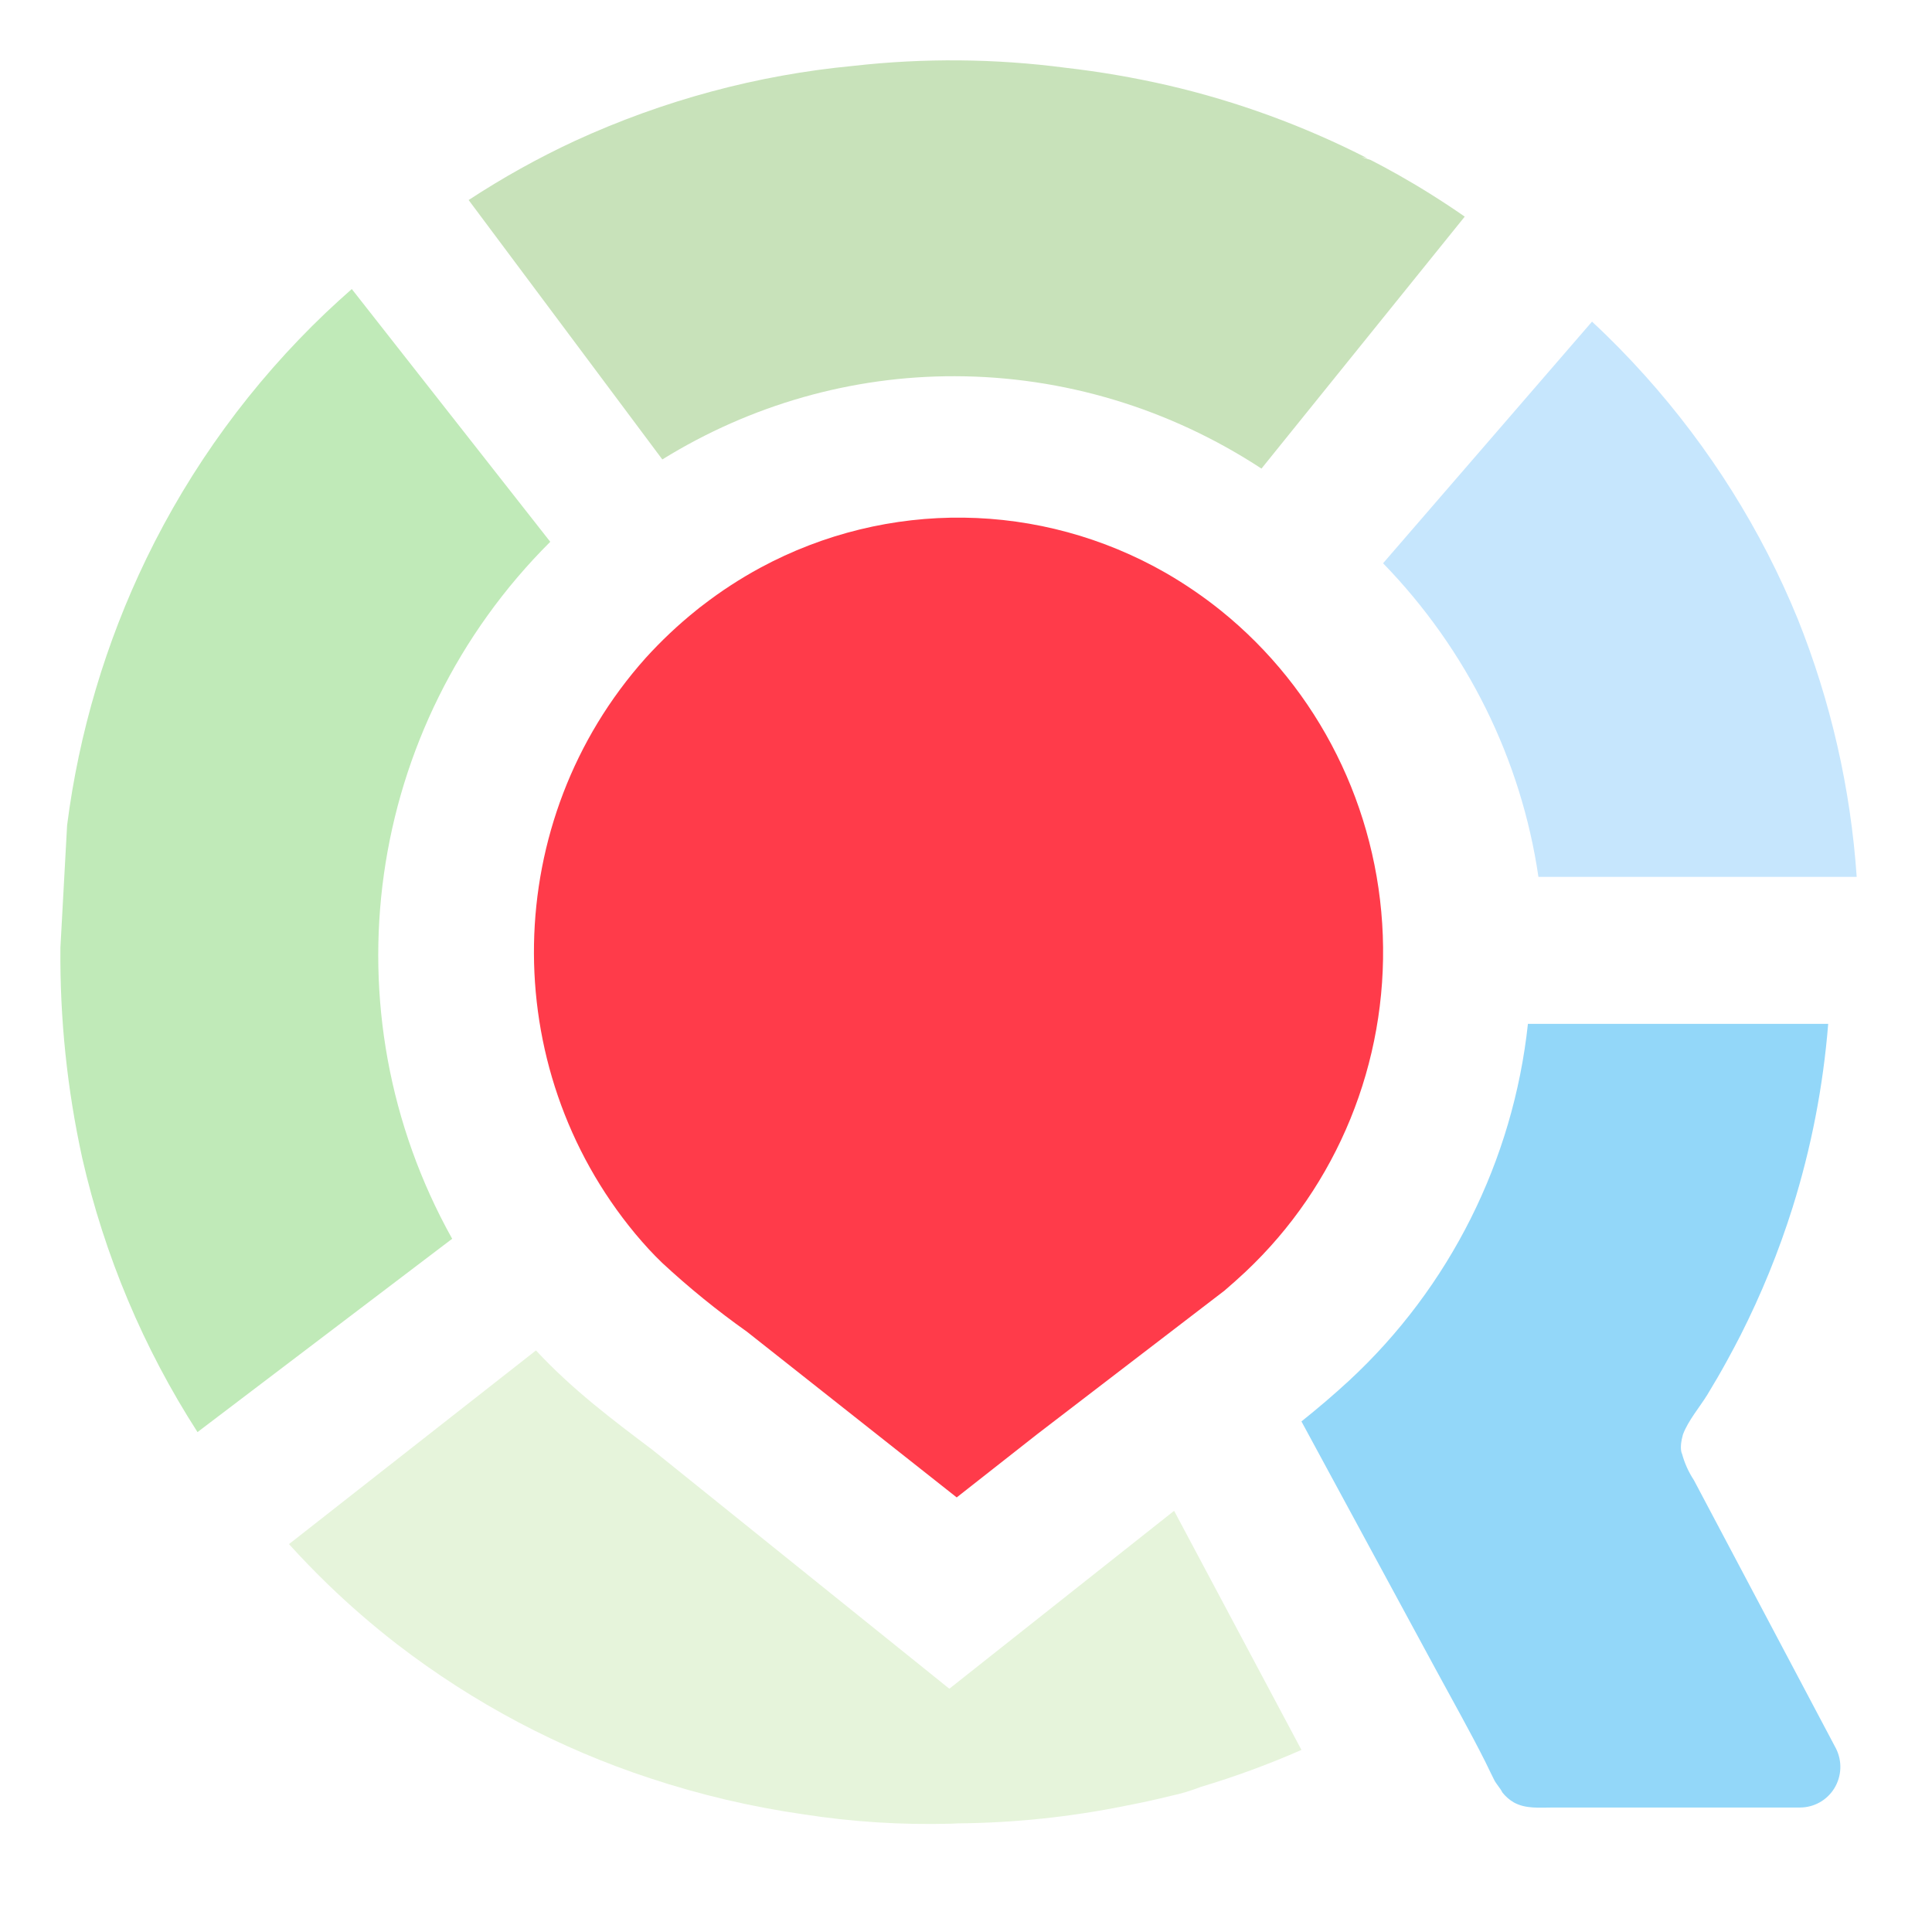
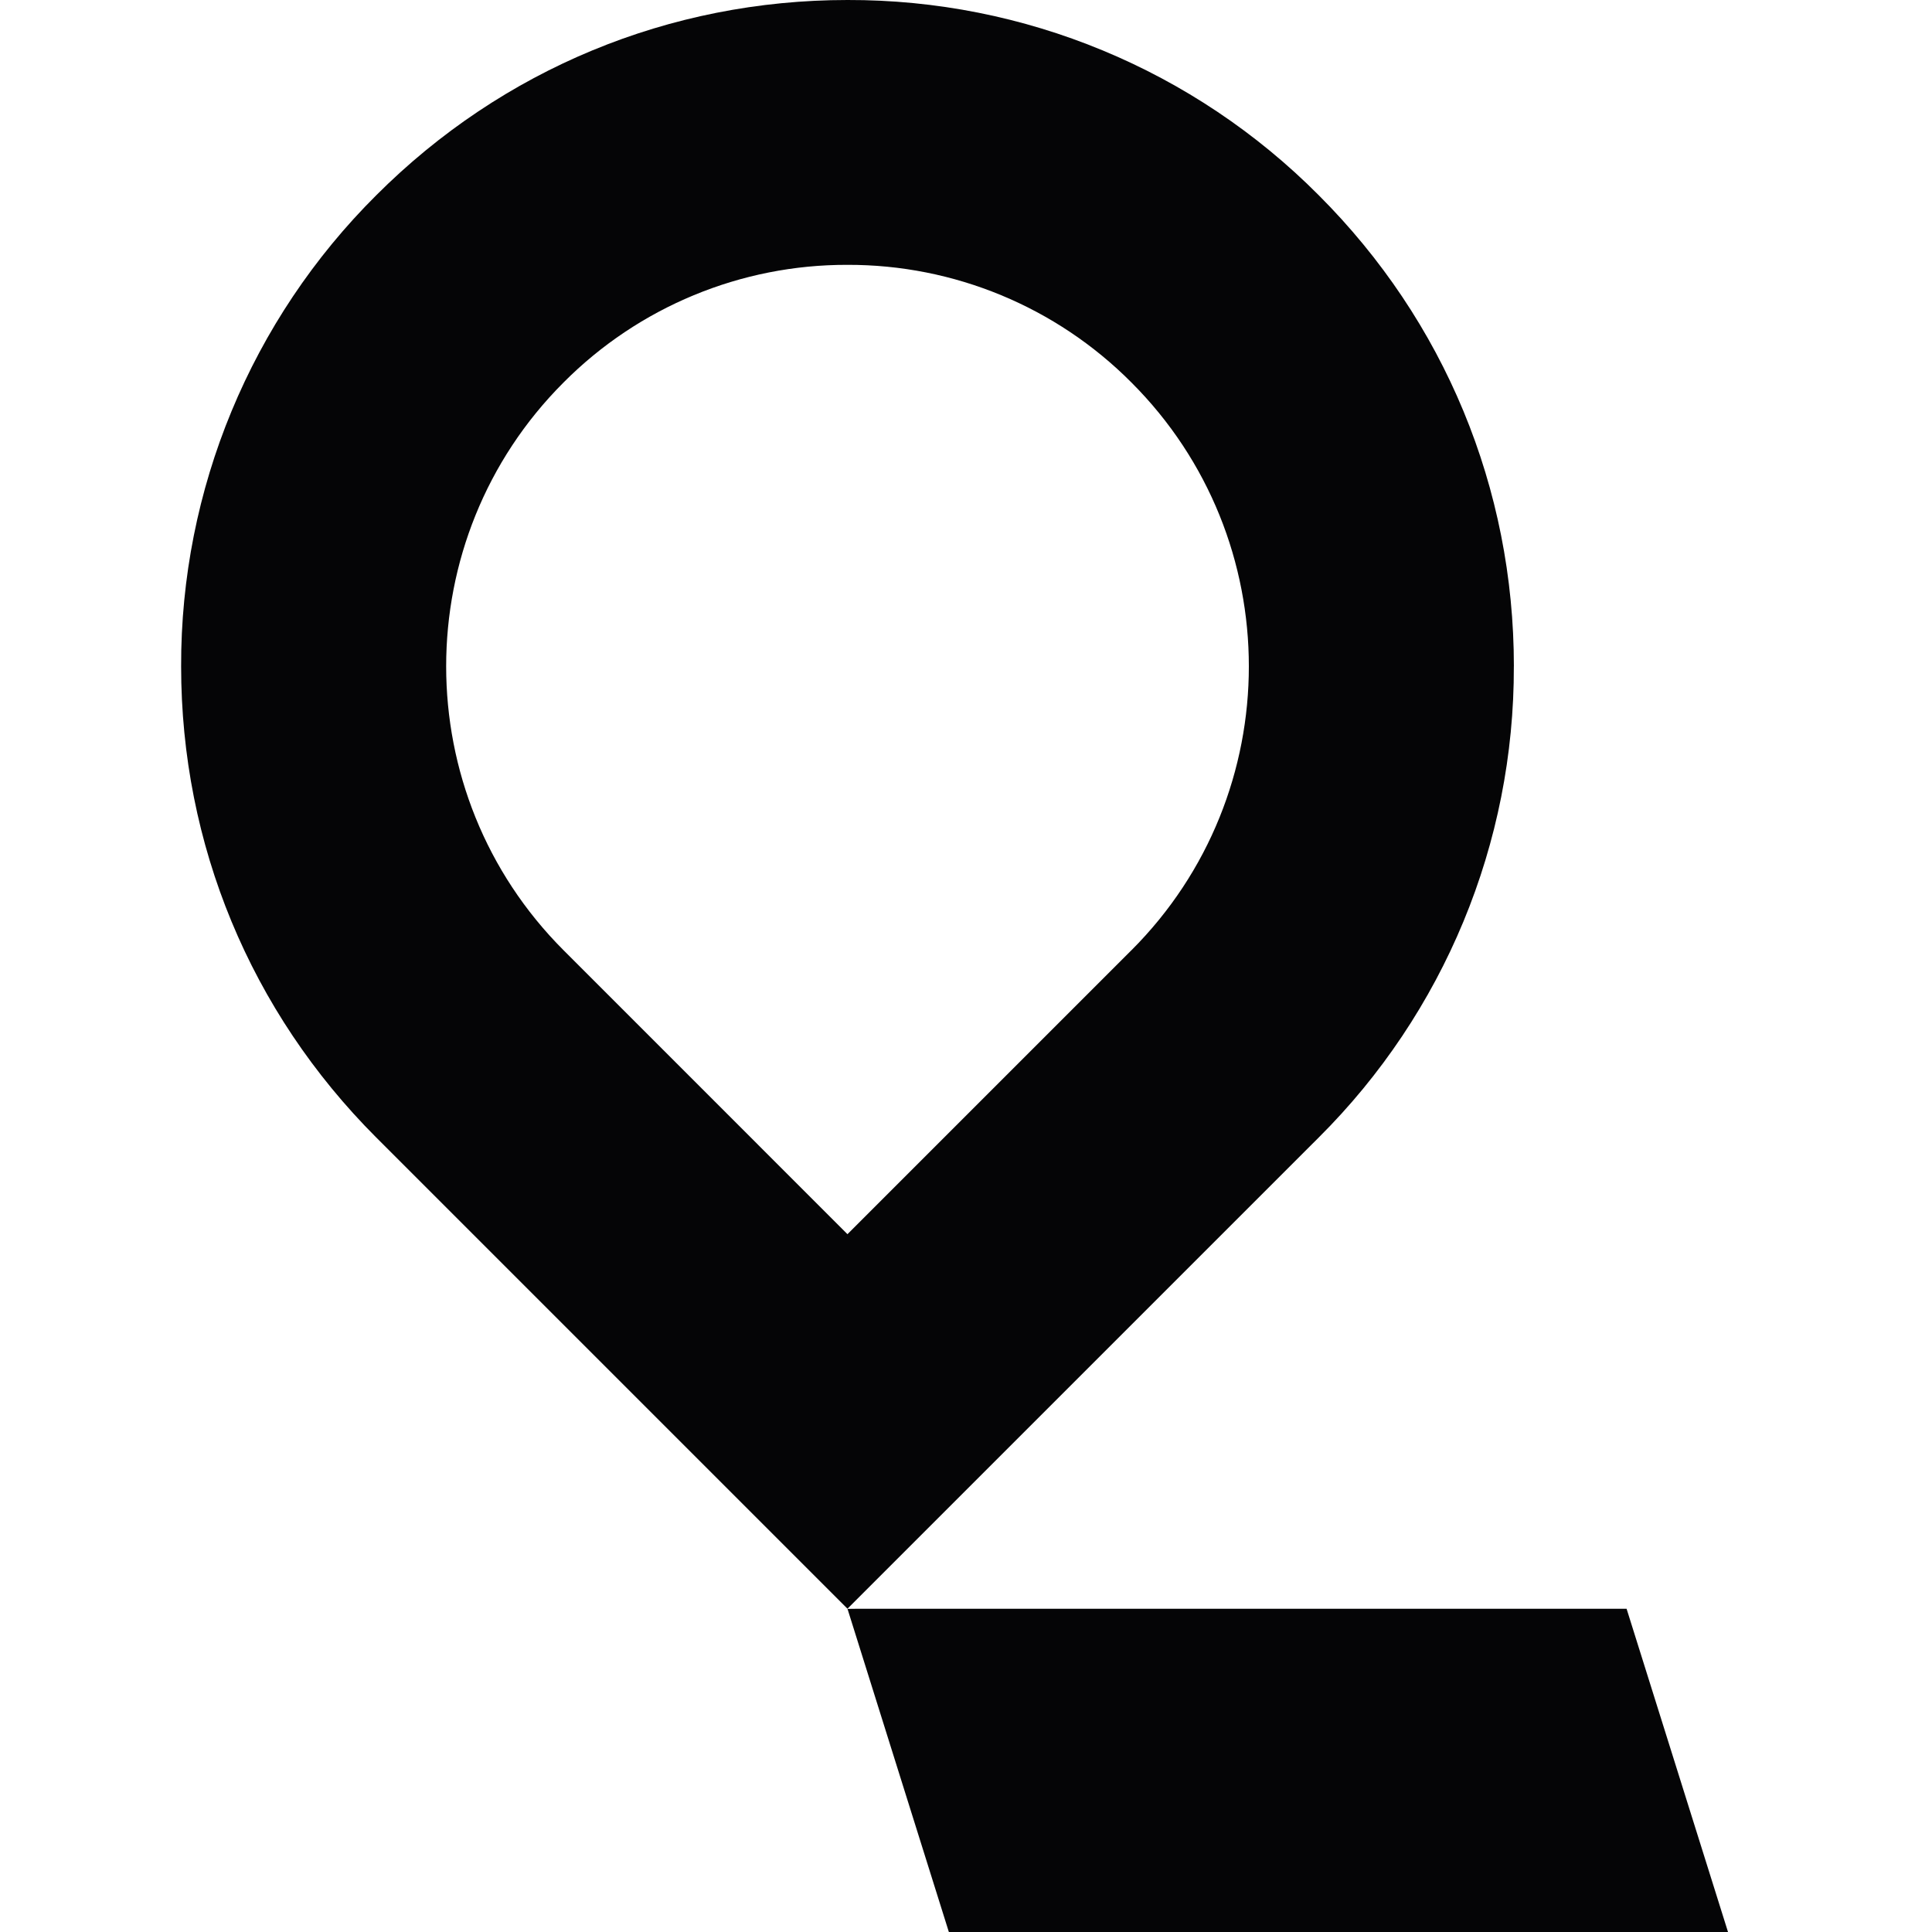
- <svg xmlns="http://www.w3.org/2000/svg" width="48" height="48" viewBox="0 0 48 48">
-   <g fill="none" fill-rule="evenodd">
-     <g fill-rule="nonzero">
-       <g>
-         <g>
-           <g>
-             <path fill="#FF3B4A" d="M30.43 32.058c.175-.15.347-.304.514-.46 2.284-2.147 3.53-5.201 3.411-8.361-.119-3.16-1.59-6.11-4.03-8.073-.428-.343-.882-.653-1.356-.927-3.119-1.788-6.92-1.838-10.082-.13-.497.27-.972.578-1.42.924-.059.044-.116.087-.17.133-.45.361-.871.759-1.26 1.188-3.597 4.03-3.705 10.144-.252 14.303.108.13.22.256.333.38.107.115.217.229.332.339.664.616 1.367 1.187 2.105 1.71l5.214 4.119 2.002-1.573 4.66-3.572z" transform="translate(-1044 -216) translate(696) translate(262 176) translate(86 40)" />
-             <path fill="#E6F4DB" d="M29.17 37.535l3.164 5.941c-.813.357-1.647.664-2.497.918-.243.095-.493.17-.748.224-.374.092-.75.175-1.129.247-1.37.278-2.764.424-4.16.436-.055.003-.11.007-.164.008-1.232.034-2.465-.044-3.684-.234-1.288-.185-2.558-.484-3.796-.893-2.263-.742-4.388-1.867-6.288-3.329-.606-.469-1.187-.972-1.74-1.508-.325-.316-.643-.644-.948-.982l6.136-4.812c.907.977 1.915 1.732 2.89 2.467l7.38 5.938 5.585-4.421z" transform="translate(-1044 -216) translate(696) translate(262 176) translate(86 40)" />
-             <path fill="#C0EAB8" d="M1.667 20.506v-.002c.294-2.297.958-4.532 1.967-6.62C4.74 11.598 6.25 9.527 8.094 7.77c.212-.2.427-.396.646-.589l4.931 6.28c-4.607 4.59-5.6 11.65-2.437 17.316L4.907 35.58c-1.344-2.087-2.312-4.39-2.863-6.805-.377-1.718-.559-3.473-.543-5.232l.166-3.037z" transform="translate(-1044 -216) translate(696) translate(262 176) translate(86 40)" />
-             <path fill="#93D7F9" d="M35.683 41.498l-3.349-6.183c.385-.308.79-.65 1.185-1.015 2.498-2.315 4.076-5.464 4.442-8.863h7.46c-.124 1.552-.422 3.086-.887 4.57-.343 1.09-.775 2.148-1.29 3.166-.107.208-.217.417-.33.622-.158.29-.326.577-.497.859-.183.297-.48.647-.605.987-.1.352-.022.48-.022.48.063.232.163.453.295.654l2.366 4.468 1.162 2.195c.159.313.145.687-.037.987-.182.3-.506.482-.855.482h-6.129c-.332 0-.693.041-.993-.133-.105-.063-.197-.145-.272-.24-.053-.107-.145-.2-.202-.308-.078-.15-.148-.306-.224-.458-.386-.767-.81-1.515-1.218-2.27z" transform="translate(-1044 -216) translate(696) translate(262 176) translate(86 40)" />
-             <path fill="#C8E2BA" d="M16.456 11.416L11.643 4.97c.845-.554 1.727-1.045 2.639-1.469 2.193-1.008 4.53-1.638 6.917-1.864 1.752-.198 3.521-.183 5.27.046.856.098 1.707.244 2.547.437 1.715.398 3.379 1.006 4.956 1.812-.047-.013-.095-.023-.143-.029.075.024.152.047.227.073.209.107.416.218.621.334.004 0 .006.002.01.004.278.158.555.32.827.49.297.186.59.378.877.578l-5.05 6.26c-2.282-1.495-4.921-2.29-7.616-2.295-2.558-.007-5.07.707-7.27 2.068z" transform="translate(-1044 -216) translate(696) translate(262 176) translate(86 40)" />
-             <path fill="#C6E6FD" d="M38.222 21.786c-.428-2.924-1.776-5.646-3.86-7.792l5.191-6.003c.46.425.897.874 1.316 1.34 1.609 1.794 2.894 3.84 3.798 6.053.82 2.05 1.312 4.208 1.462 6.402h-7.907z" transform="translate(-1044 -216) translate(696) translate(262 176) translate(86 40)" />
-           </g>
-         </g>
-       </g>
-     </g>
-   </g>
+ <svg xmlns="http://www.w3.org/2000/svg" width="48" height="48">
+   <path d="M40.413 39.969h-19.09l-.267.003L23.574 48h19.358l-2.52-8.031zm-12.304-16.36-7.054 7.054-7.053-7.054c-3.889-3.89-3.89-10.218 0-14.107a9.91 9.91 0 0 1 7.053-2.922 9.91 9.91 0 0 1 7.054 2.922C32 13.39 32 19.72 28.11 23.609m9.502-7.054c0-4.422-1.722-8.58-4.85-11.706A16.447 16.447 0 0 0 21.056 0c-4.422 0-8.58 1.722-11.706 4.849A16.447 16.447 0 0 0 4.5 16.555c0 4.423 1.722 8.58 4.849 11.707l11.706 11.706 11.707-11.706a16.448 16.448 0 0 0 4.849-11.707" fill="#050506" fill-rule="evenodd" />
</svg>
